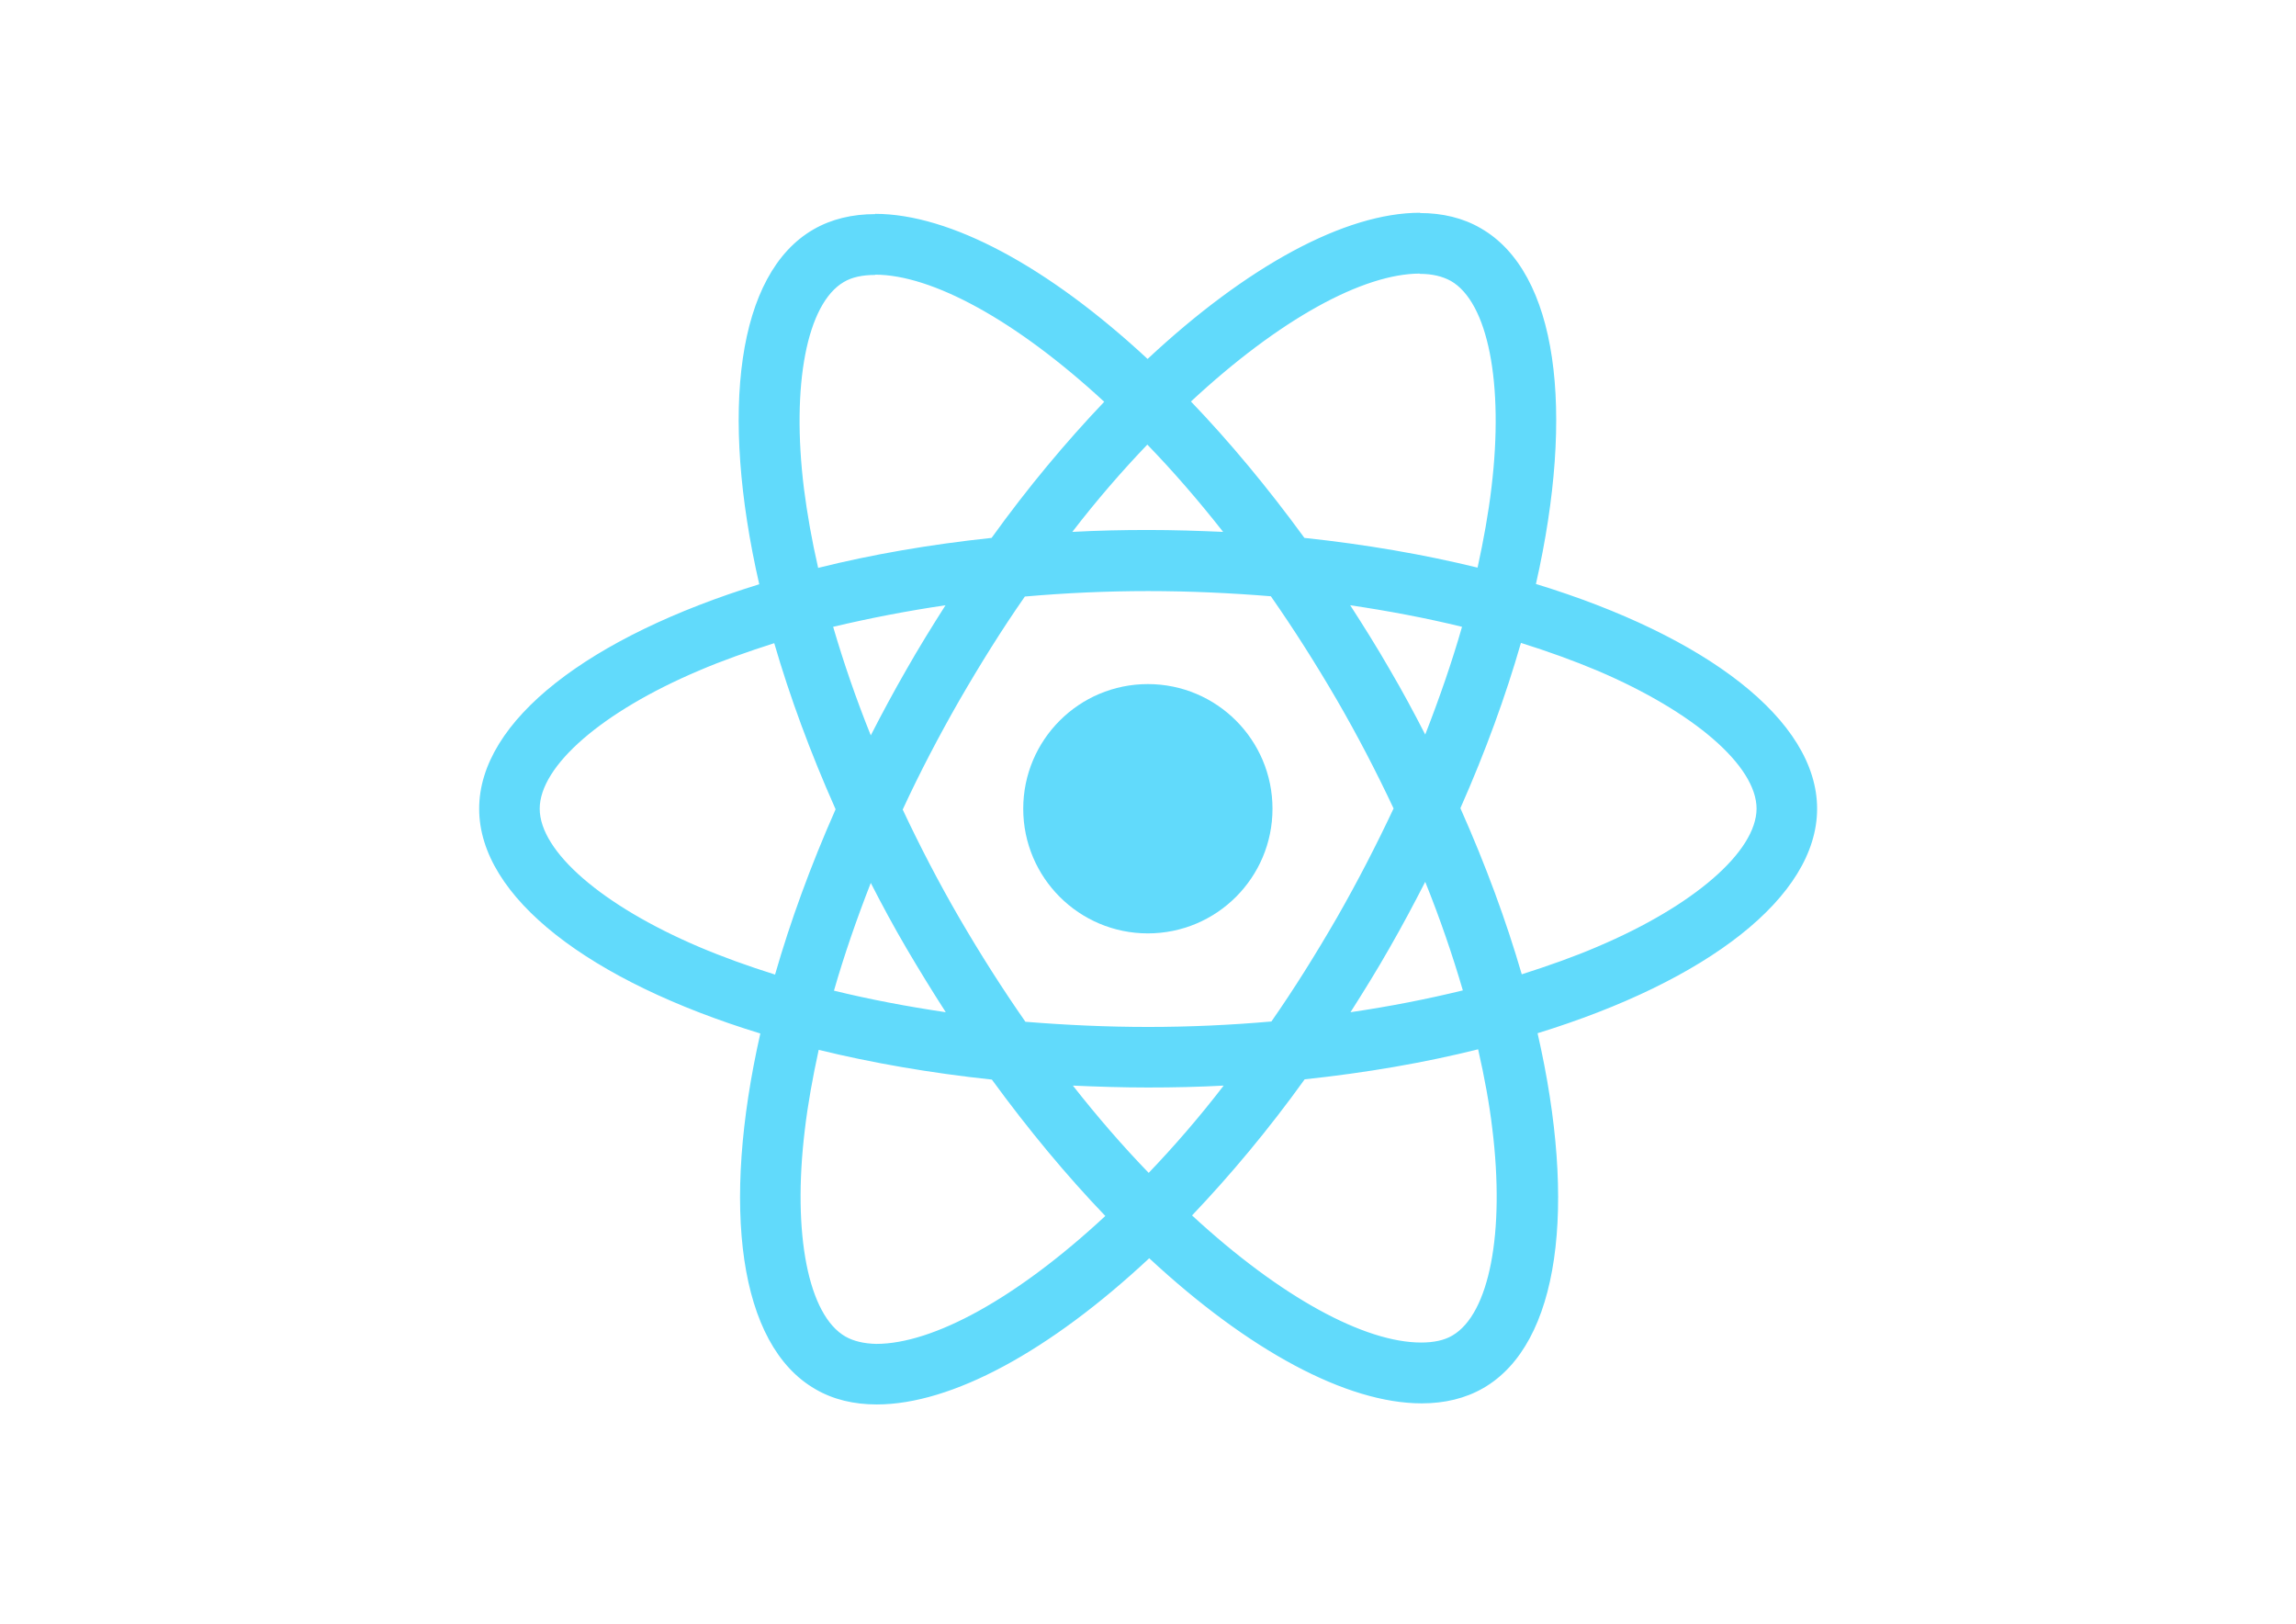
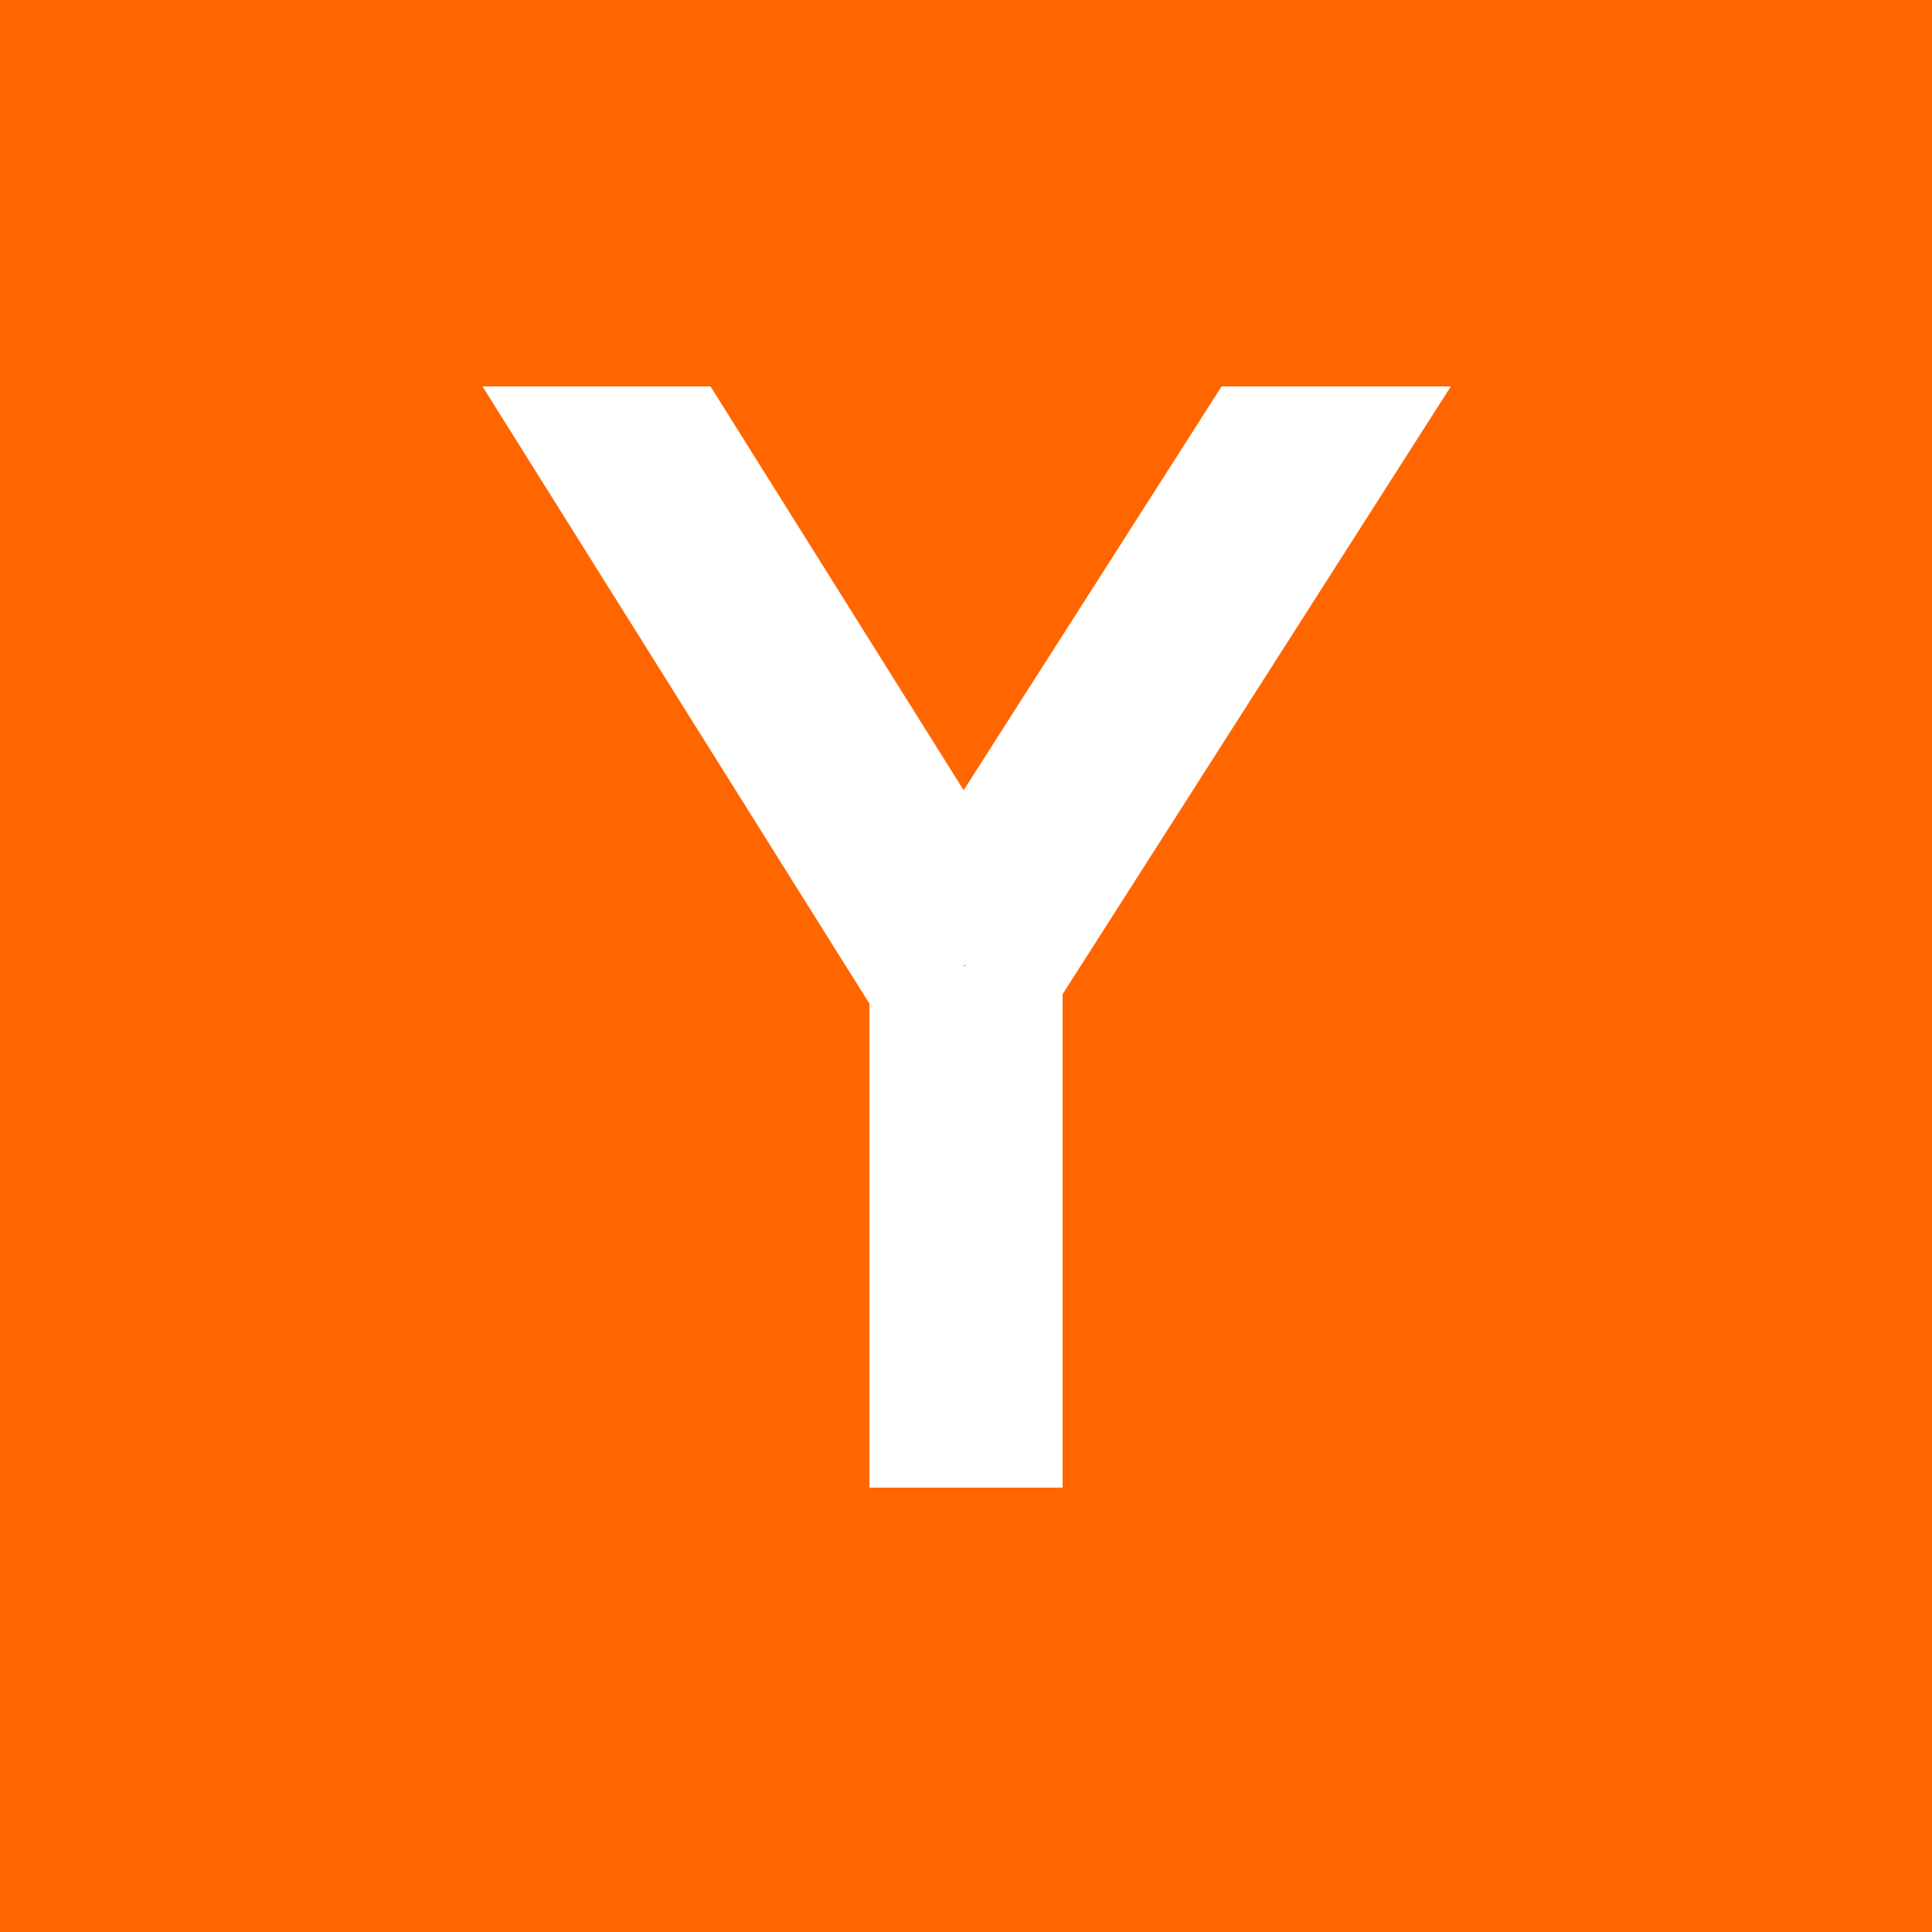
- <svg xmlns="http://www.w3.org/2000/svg" viewBox="0 0 841.9 595.3">
-   <g fill="#61DAFB">
-     <path d="M666.3 296.5c0-32.5-40.7-63.3-103.1-82.4 14.4-63.6 8-114.2-20.2-130.4-6.5-3.8-14.1-5.6-22.4-5.6v22.3c4.6 0 8.3.9 11.4 2.6 13.6 7.8 19.5 37.5 14.9 75.7-1.1 9.4-2.9 19.3-5.1 29.4-19.6-4.8-41-8.5-63.5-10.9-13.5-18.5-27.5-35.3-41.6-50 32.6-30.3 63.2-46.9 84-46.9V78c-27.5 0-63.5 19.6-99.9 53.6-36.4-33.8-72.4-53.2-99.9-53.2v22.3c20.7 0 51.4 16.5 84 46.6-14 14.7-28 31.4-41.3 49.9-22.6 2.4-44 6.1-63.6 11-2.3-10-4-19.7-5.2-29-4.7-38.2 1.1-67.9 14.6-75.8 3-1.8 6.9-2.6 11.5-2.6V78.5c-8.4 0-16 1.8-22.6 5.6-28.1 16.2-34.4 66.7-19.9 130.1-62.2 19.2-102.7 49.9-102.7 82.3 0 32.5 40.7 63.3 103.1 82.4-14.4 63.6-8 114.2 20.2 130.4 6.5 3.8 14.1 5.6 22.5 5.6 27.5 0 63.5-19.6 99.9-53.6 36.4 33.8 72.4 53.2 99.9 53.2 8.4 0 16-1.8 22.6-5.6 28.1-16.2 34.4-66.7 19.9-130.1 62-19.1 102.5-49.9 102.5-82.3zm-130.2-66.7c-3.7 12.9-8.3 26.2-13.5 39.5-4.1-8-8.4-16-13.1-24-4.6-8-9.5-15.8-14.4-23.4 14.2 2.1 27.9 4.7 41 7.9zm-45.8 106.5c-7.8 13.5-15.8 26.3-24.1 38.2-14.9 1.3-30 2-45.2 2-15.1 0-30.2-.7-45-1.9-8.3-11.9-16.4-24.6-24.2-38-7.6-13.1-14.5-26.4-20.8-39.8 6.2-13.4 13.2-26.8 20.7-39.9 7.8-13.5 15.8-26.3 24.1-38.2 14.9-1.3 30-2 45.2-2 15.1 0 30.2.7 45 1.9 8.3 11.9 16.4 24.6 24.2 38 7.6 13.1 14.5 26.4 20.8 39.8-6.3 13.4-13.2 26.8-20.7 39.9zm32.3-13c5.4 13.4 10 26.8 13.8 39.8-13.1 3.2-26.9 5.9-41.2 8 4.9-7.7 9.8-15.6 14.4-23.7 4.6-8 8.9-16.1 13-24.1zM421.2 430c-9.3-9.6-18.6-20.3-27.8-32 9 .4 18.2.7 27.5.7 9.4 0 18.7-.2 27.8-.7-9 11.7-18.3 22.4-27.5 32zm-74.4-58.9c-14.2-2.1-27.9-4.7-41-7.9 3.7-12.9 8.3-26.2 13.5-39.5 4.1 8 8.4 16 13.1 24 4.7 8 9.5 15.8 14.4 23.4zM420.7 163c9.3 9.6 18.6 20.3 27.8 32-9-.4-18.2-.7-27.5-.7-9.4 0-18.7.2-27.8.7 9-11.7 18.3-22.4 27.5-32zm-74 58.9c-4.9 7.7-9.8 15.6-14.4 23.7-4.6 8-8.9 16-13 24-5.4-13.4-10-26.8-13.8-39.8 13.1-3.1 26.9-5.8 41.2-7.9zm-90.5 125.2c-35.4-15.1-58.3-34.9-58.3-50.6 0-15.7 22.9-35.6 58.3-50.6 8.6-3.7 18-7 27.7-10.1 5.7 19.6 13.2 40 22.5 60.9-9.2 20.8-16.6 41.1-22.2 60.6-9.9-3.1-19.3-6.5-28-10.2zM310 490c-13.6-7.8-19.5-37.5-14.9-75.7 1.1-9.4 2.9-19.3 5.1-29.4 19.6 4.8 41 8.5 63.5 10.9 13.5 18.5 27.5 35.3 41.6 50-32.6 30.3-63.2 46.9-84 46.9-4.5-.1-8.3-1-11.3-2.7zm237.2-76.2c4.7 38.2-1.1 67.9-14.6 75.8-3 1.8-6.9 2.6-11.5 2.6-20.7 0-51.4-16.5-84-46.6 14-14.7 28-31.4 41.3-49.9 22.6-2.4 44-6.1 63.6-11 2.3 10.1 4.1 19.8 5.2 29.1zm38.5-66.7c-8.6 3.7-18 7-27.7 10.1-5.7-19.6-13.2-40-22.5-60.9 9.2-20.8 16.6-41.1 22.2-60.6 9.9 3.1 19.3 6.5 28.1 10.2 35.4 15.1 58.3 34.9 58.3 50.6-.1 15.7-23 35.6-58.4 50.6zM320.8 78.4z" />
-     <circle cx="420.9" cy="296.5" r="45.7" />
-     <path d="M520.5 78.1z" />
-   </g>
+ <svg xmlns="http://www.w3.org/2000/svg" viewBox="0 0 100 100" width="100" height="100">
+   <rect x="0" y="0" width="100" height="100" fill="rgb(255, 102, 0)" />
+   <path d="M 50 77 L 50 50 " fill="none" stroke="rgb(255, 255, 255)" stroke-width="10" stroke-linecap="butt">
+     </path>
+   <path d="M 94 35.623 L 71.245 71.245 " fill="none" stroke="rgb(255, 255, 255)" stroke-width="10" stroke-linecap="butt" transform="matrix(1 0 0 1 -21.2455 -21.2455)">
+     </path>
+   <path d="M -78 36.17 L -55.671 71.793 " fill="none" stroke="rgb(255, 255, 255)" stroke-width="10" stroke-linecap="butt" transform="matrix(1 0 0 1 105.396 -21.7213)">
+     </path>
+   <rect transform="" width="100" height="20" stroke-width="1" stroke="none" fill="#FF6600" stroke-opacity="1" fill-opacity="1" stroke-linecap="butt" stroke-linejoin="miter">
+     </rect>
</svg>
